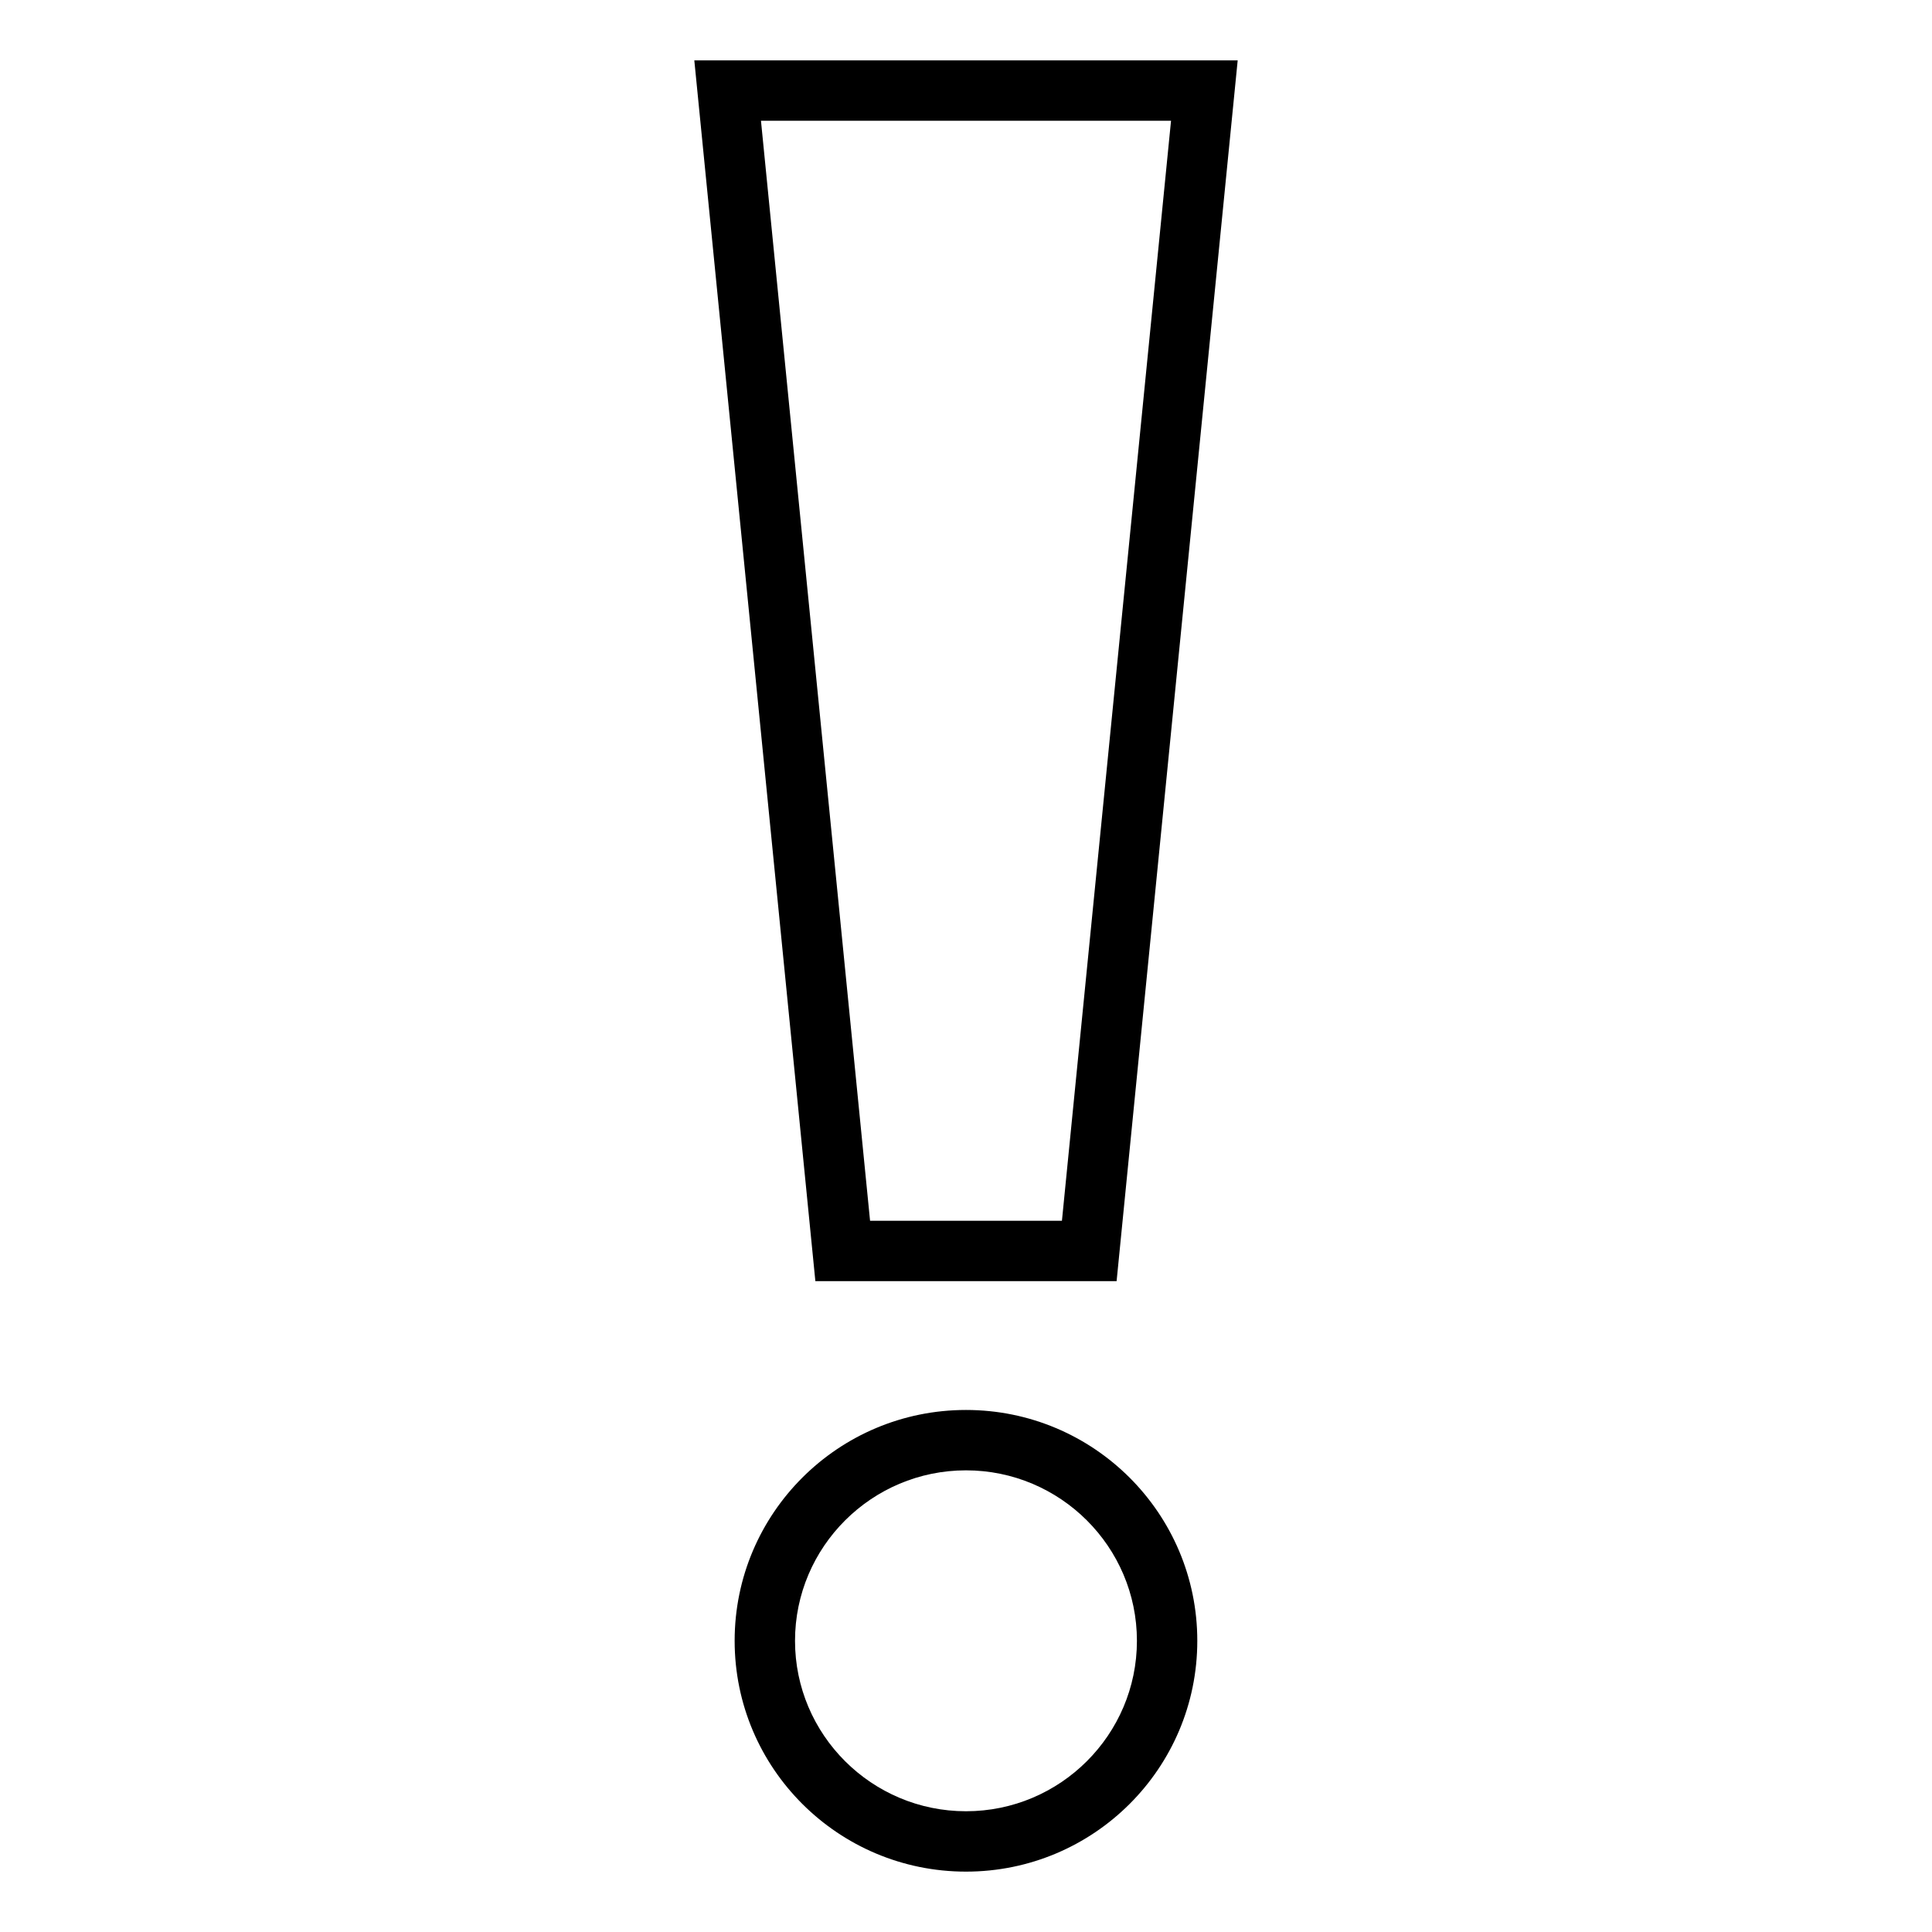
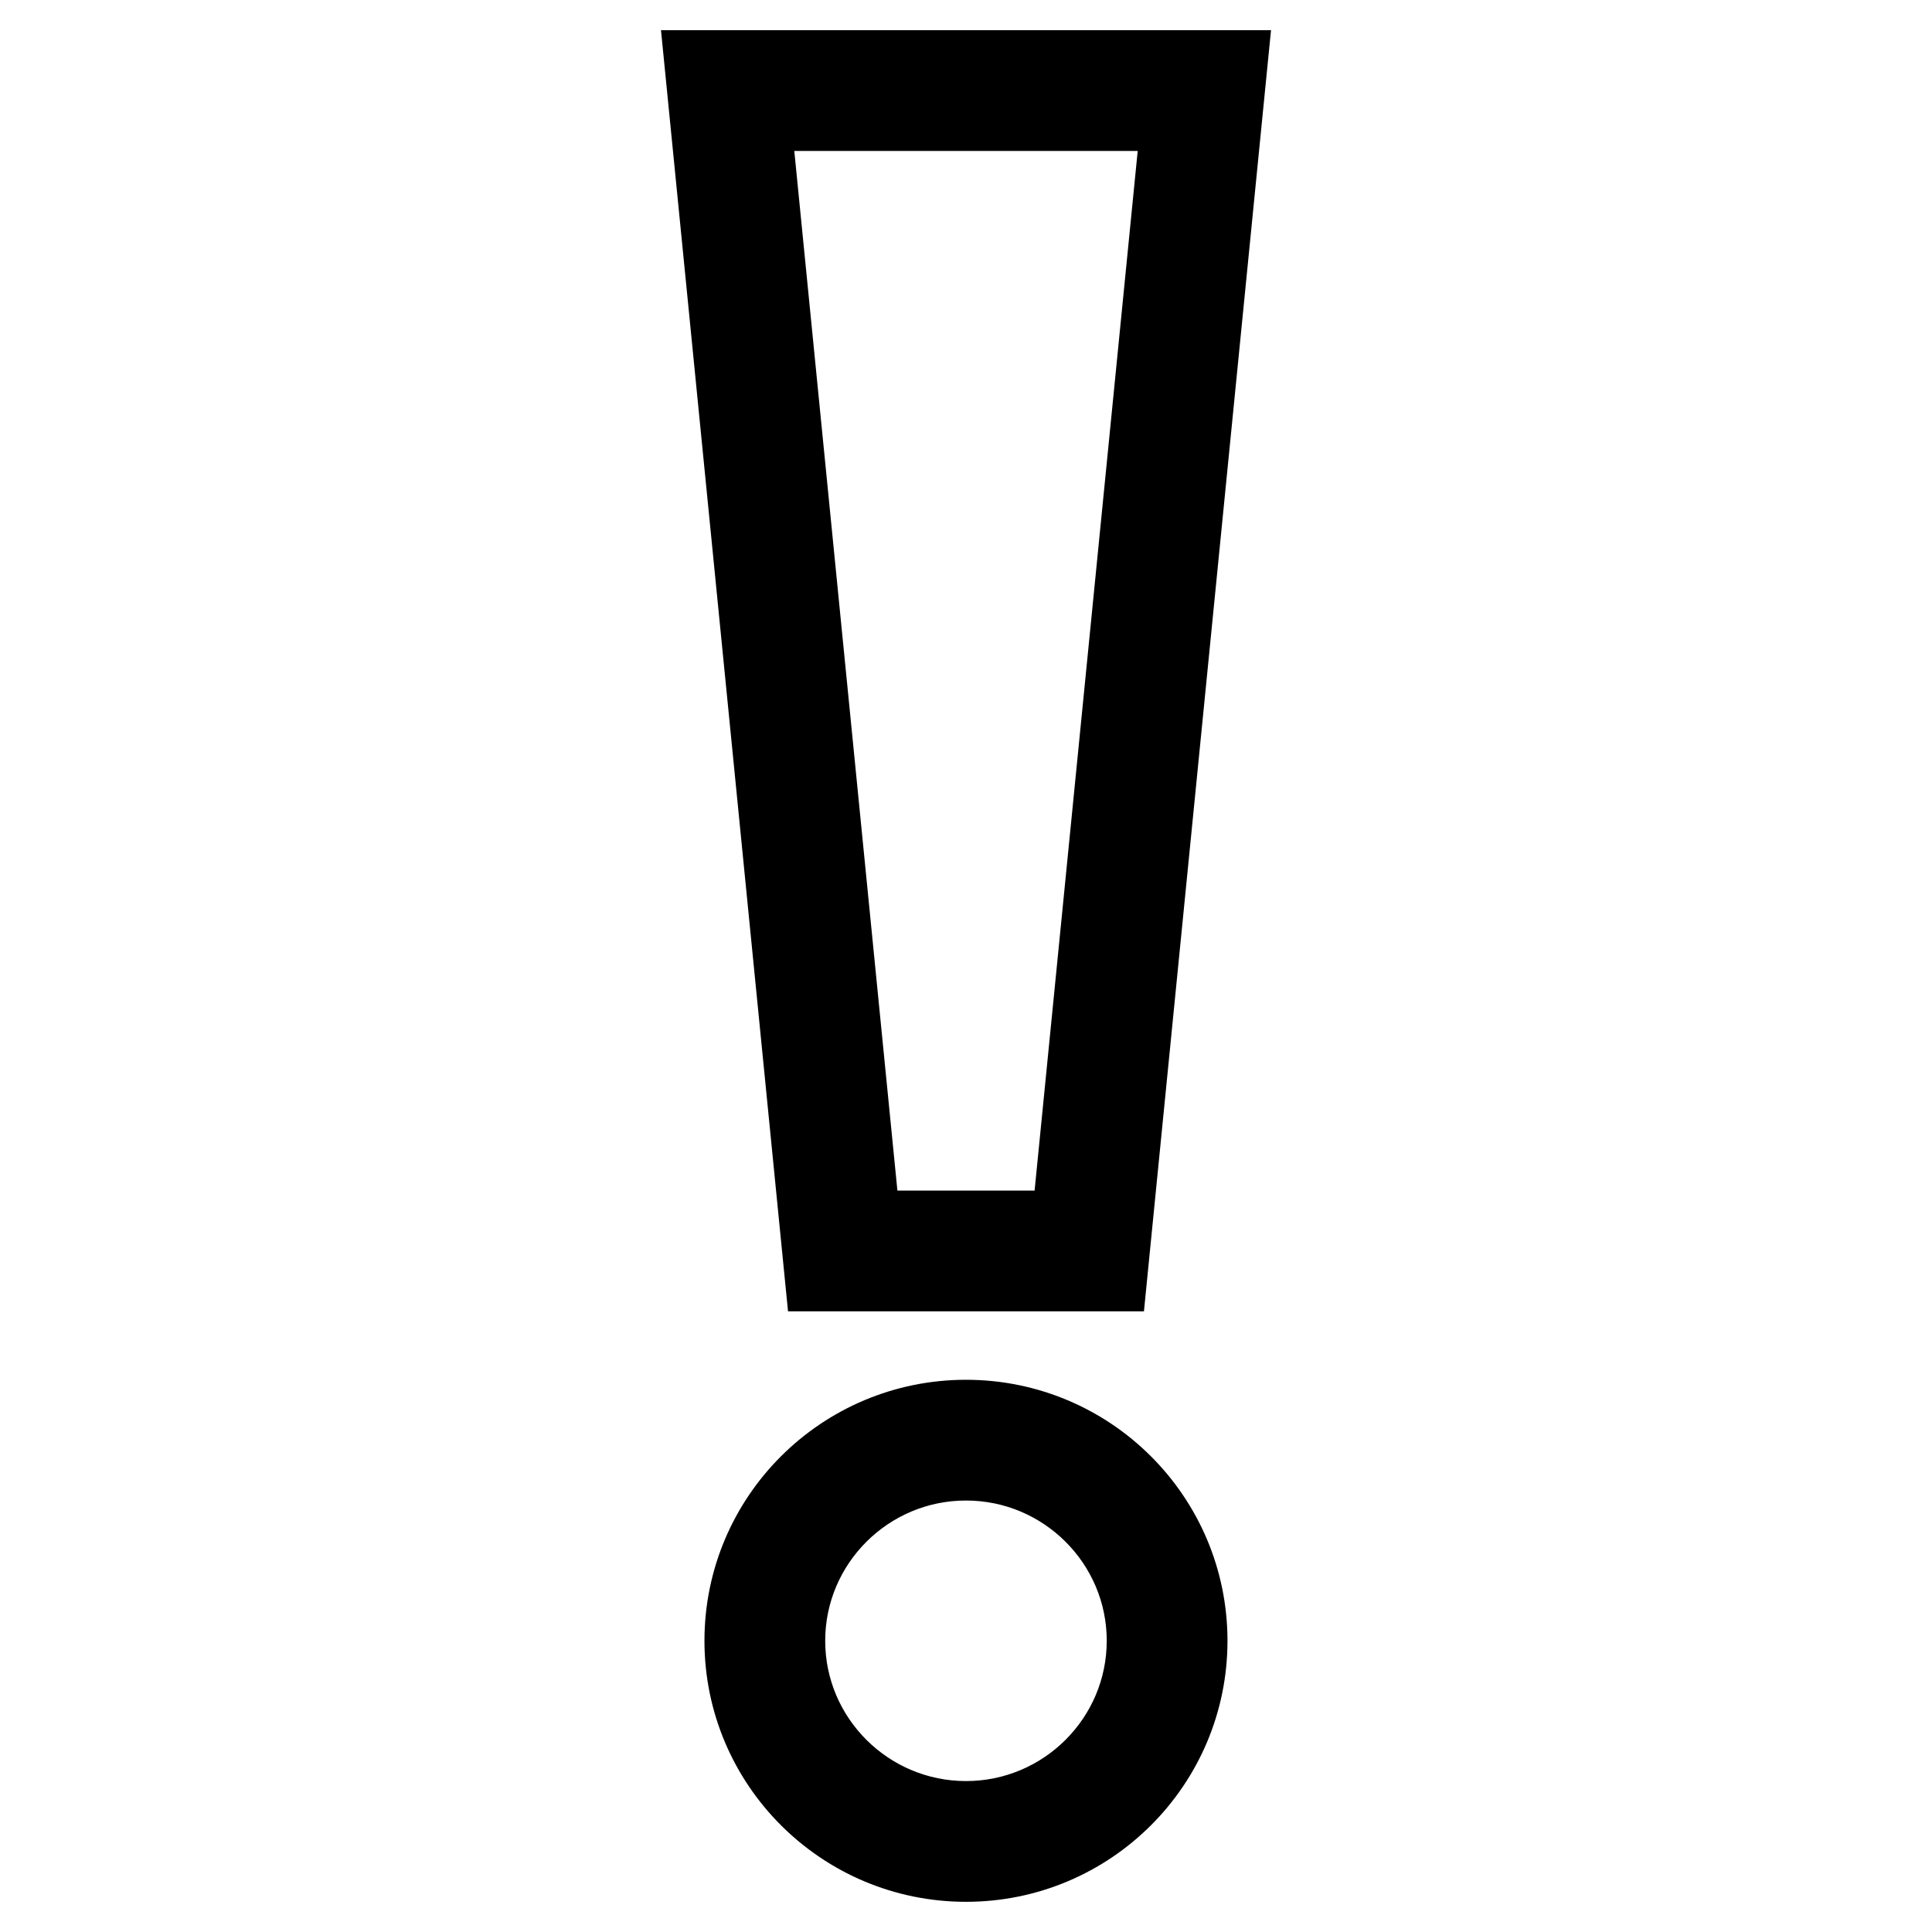
<svg xmlns="http://www.w3.org/2000/svg" width="800px" height="800px" viewBox="0 0 64 64" aria-hidden="true" role="img" class="iconify iconify--emojione-monotone" preserveAspectRatio="xMidYMid meet">
-   <path d="M38.792 4l-3.614 36.439h-6.356L25.208 4h13.584M41 2H23l4.01 40.439h9.979L41 2z" fill="#000000" />
-   <path d="M32 48.707c3.122 0 5.662 2.533 5.662 5.646S35.122 60 32 60c-3.123 0-5.664-2.533-5.664-5.646s2.541-5.647 5.664-5.647m0-2c-4.233 0-7.664 3.424-7.664 7.646S27.767 62 32 62c4.232 0 7.662-3.424 7.662-7.646s-3.43-7.647-7.662-7.647z" fill="#000000" />
+   <path d="M38.792 4l-3.614 36.439h-6.356L25.208 4h13.584M41 2H23l4.01 40.439h9.979L41 2z" fill="#000000" stroke="#000000" stroke-width="2" />
+   <path d="M32 48.707c3.122 0 5.662 2.533 5.662 5.646S35.122 60 32 60c-3.123 0-5.664-2.533-5.664-5.646s2.541-5.647 5.664-5.647m0-2c-4.233 0-7.664 3.424-7.664 7.646S27.767 62 32 62c4.232 0 7.662-3.424 7.662-7.646s-3.43-7.647-7.662-7.647z" fill="#000000" stroke="#000000" stroke-width="2" />
</svg>
